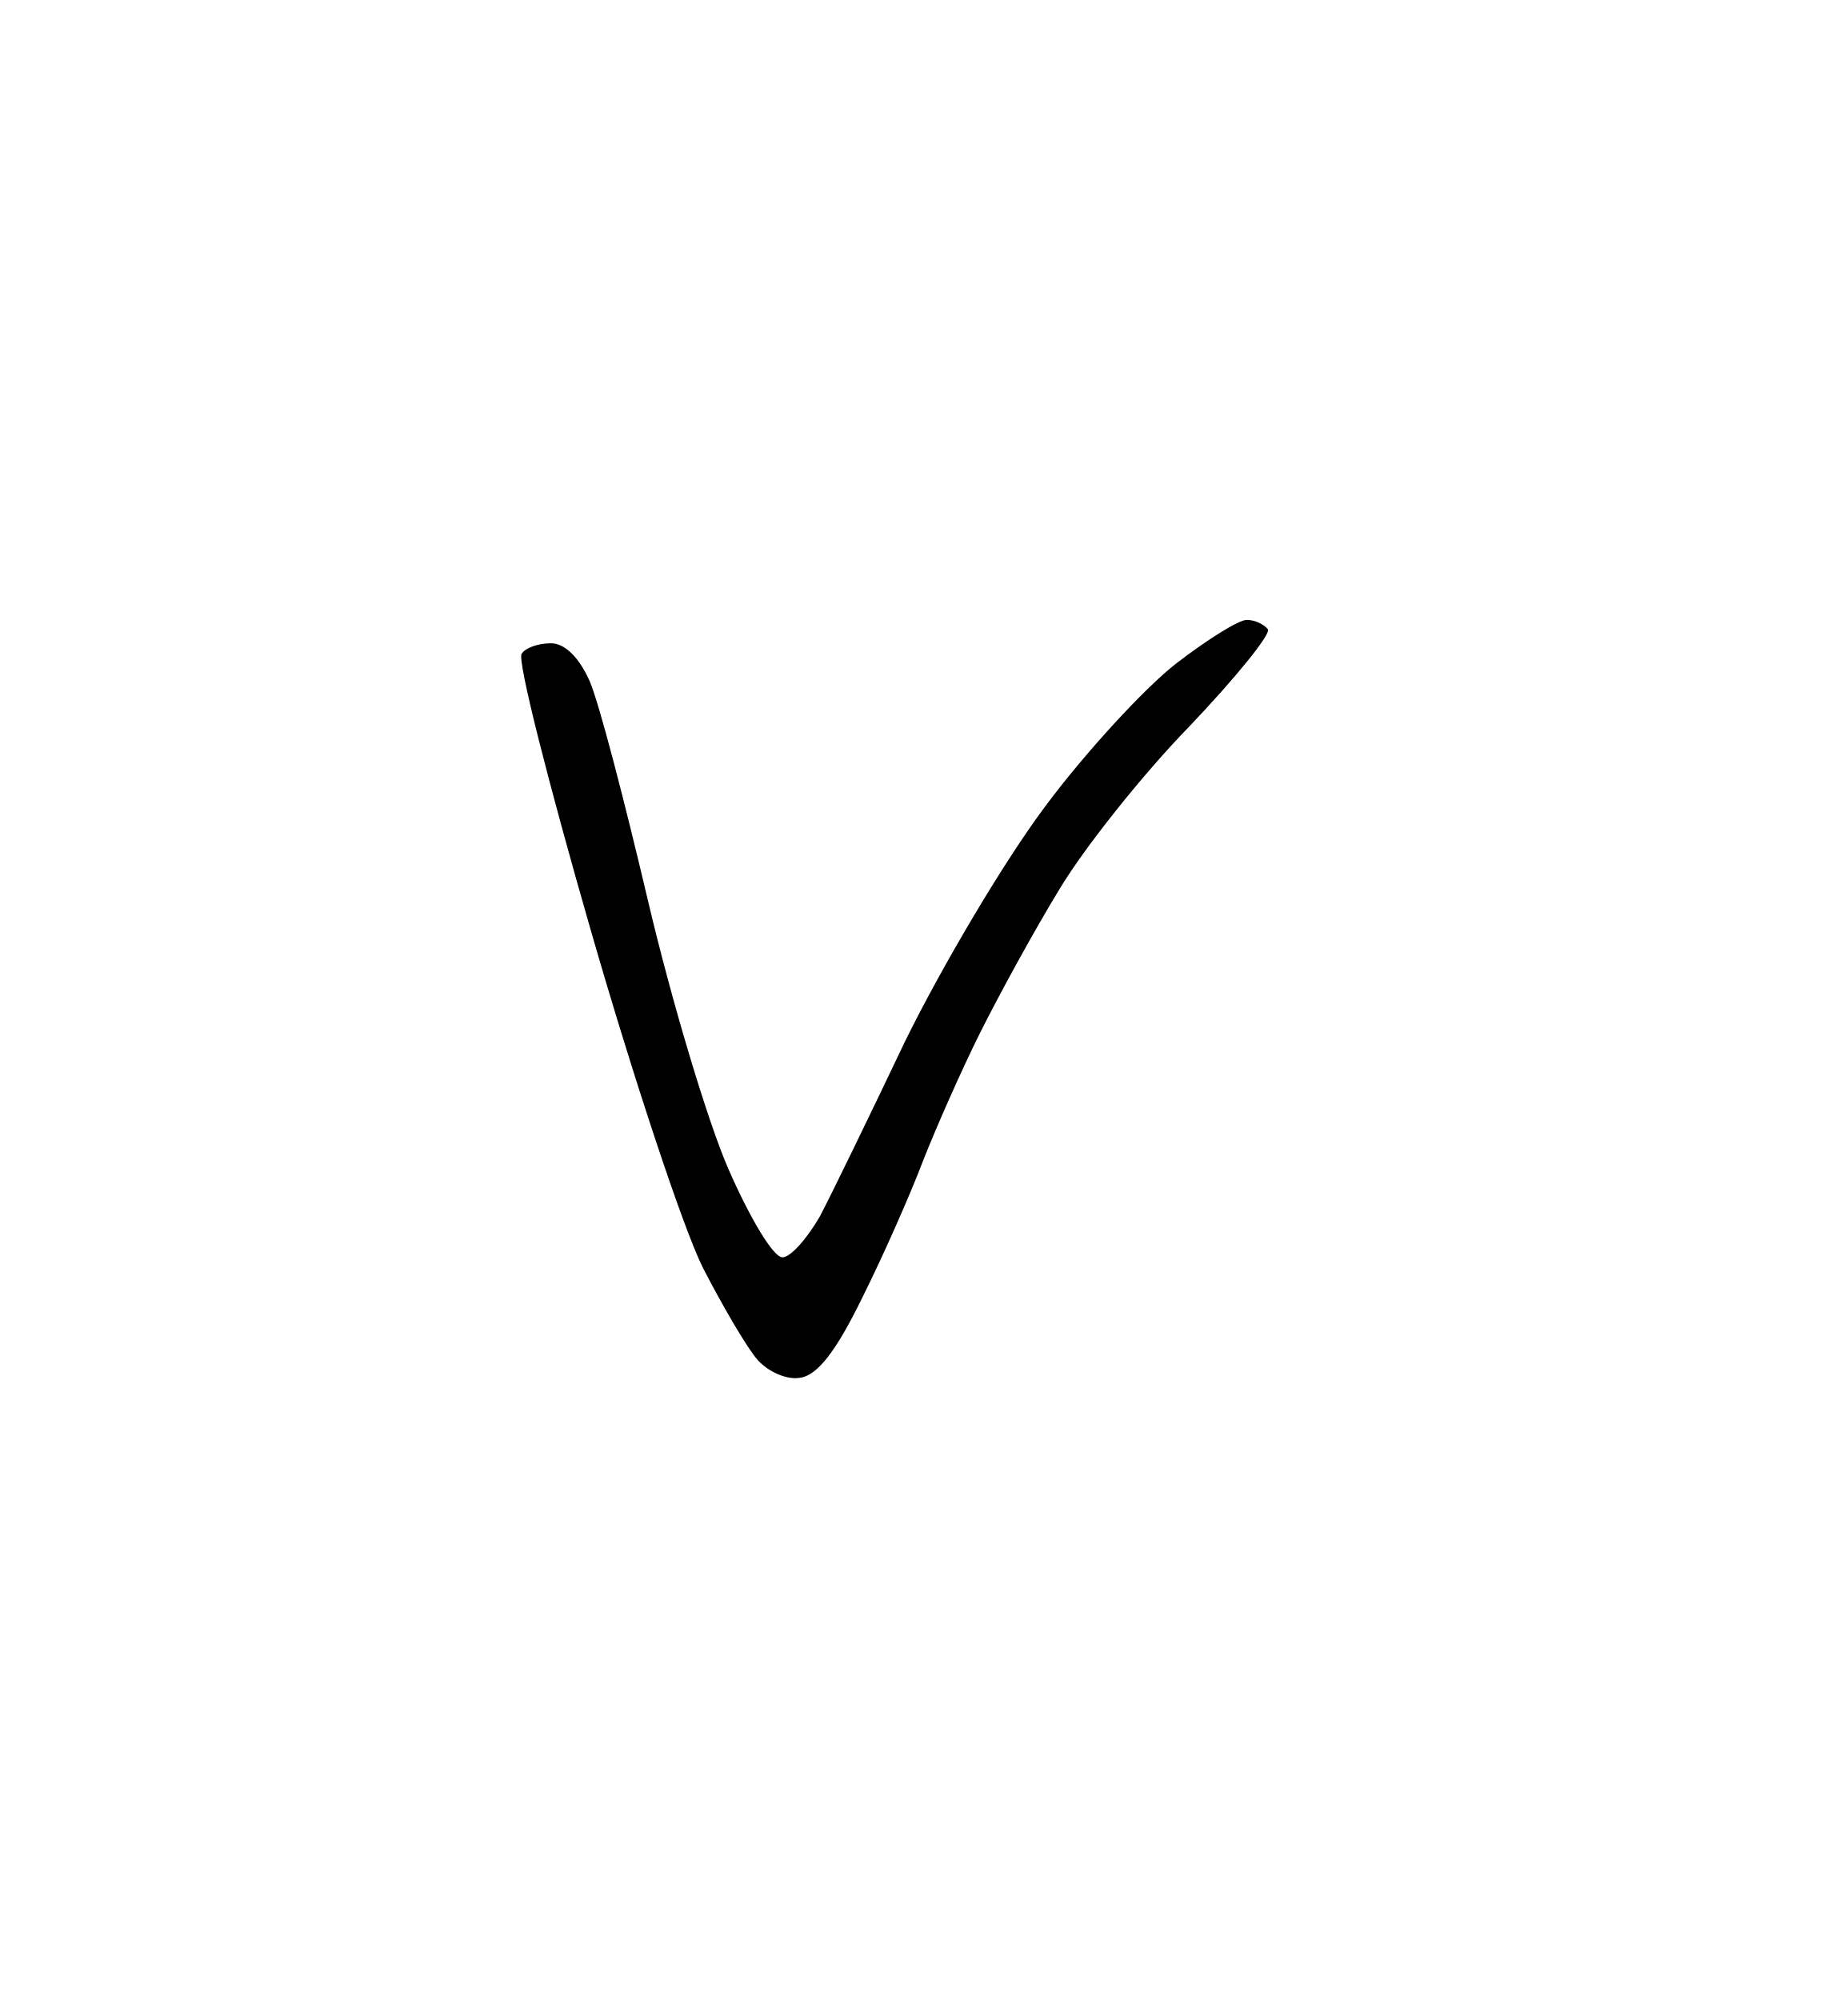
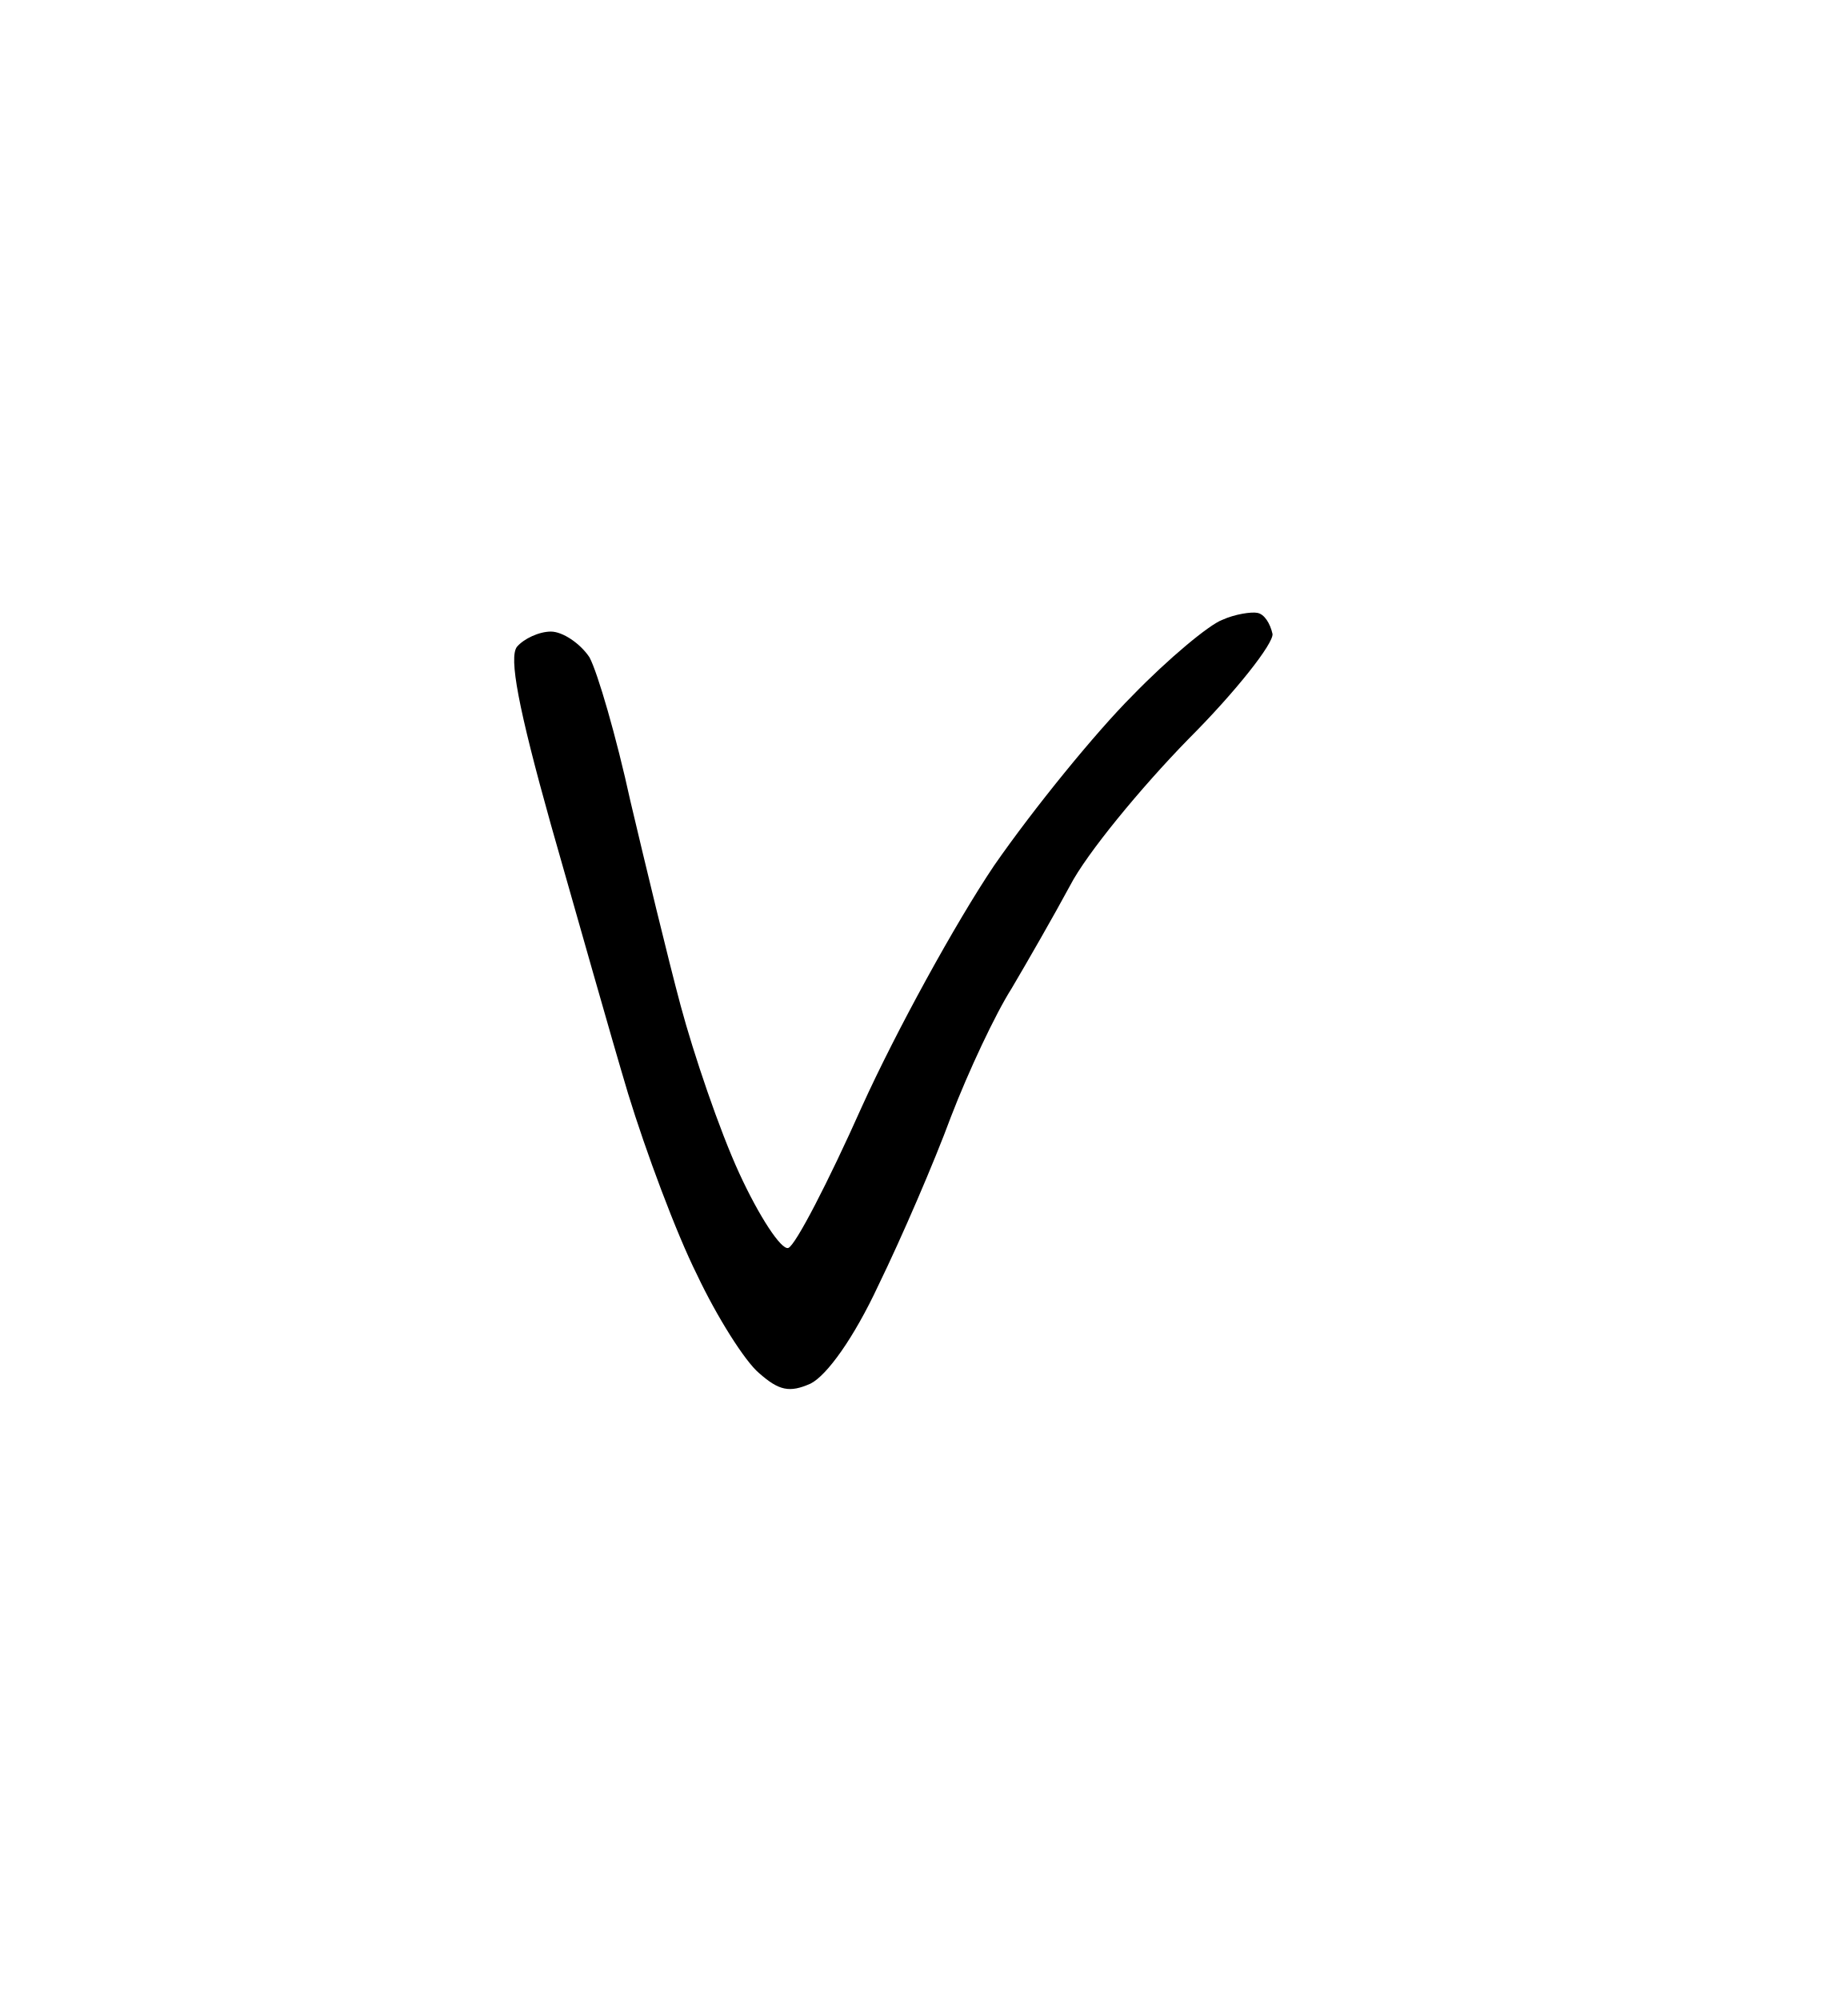
<svg xmlns="http://www.w3.org/2000/svg" version="1.0" width="158pt" height="171pt" viewBox="0 0 158 171" preserveAspectRatio="xMidYMid meet">
  <g transform="translate(0,171) scale(0.1,-0.1)" fill="#000000" stroke="none">
-     <path d="M1066 1180 c-7 0 -34 -17 -60 -37 -26 -20 -77 -75 -112 -122 -36 -48 -89 -138 -120 -201 -30 -63 -63 -131 -73 -150 -11 -19 -25 -35 -32 -35 -8 0 -28 34 -46 75 -18 41 -49 145 -69 230 -20 85 -42 170 -50 188 -9 20 -21 32 -33 32 -11 0 -22 -4 -25 -9 -4 -5 23 -111 59 -236 36 -125 79 -255 96 -289 17 -33 38 -69 47 -79 9 -10 25 -17 36 -15 15 2 31 23 53 68 18 36 41 88 52 117 11 28 33 78 49 110 16 32 46 87 68 123 21 35 71 98 111 139 39 41 70 79 67 83 -3 4 -11 8 -18 8z" />
+     <path d="M1075 1186 c-5 1 -19 -1 -30 -6 -11 -4 -46 -33 -77 -65 -31 -31 -84 -96 -118 -145 -33 -49 -84 -142 -113 -206 -29 -65 -57 -119 -63 -121 -6 -2 -25 27 -42 64 -17 37 -39 102 -50 143 -11 41 -30 120 -43 175 -12 55 -28 110 -35 123 -8 12 -23 22 -33 22 -10 0 -23 -6 -29 -13 -7 -9 1 -52 29 -152 22 -77 51 -180 66 -230 15 -49 41 -119 59 -155 17 -36 41 -74 53 -84 17 -15 26 -17 44 -9 14 7 37 39 58 84 20 41 48 106 62 144 15 39 38 88 52 110 13 22 36 62 50 88 14 27 60 83 101 125 41 41 73 82 72 90 -2 9 -7 17 -13 18z" />
  </g>
</svg>
